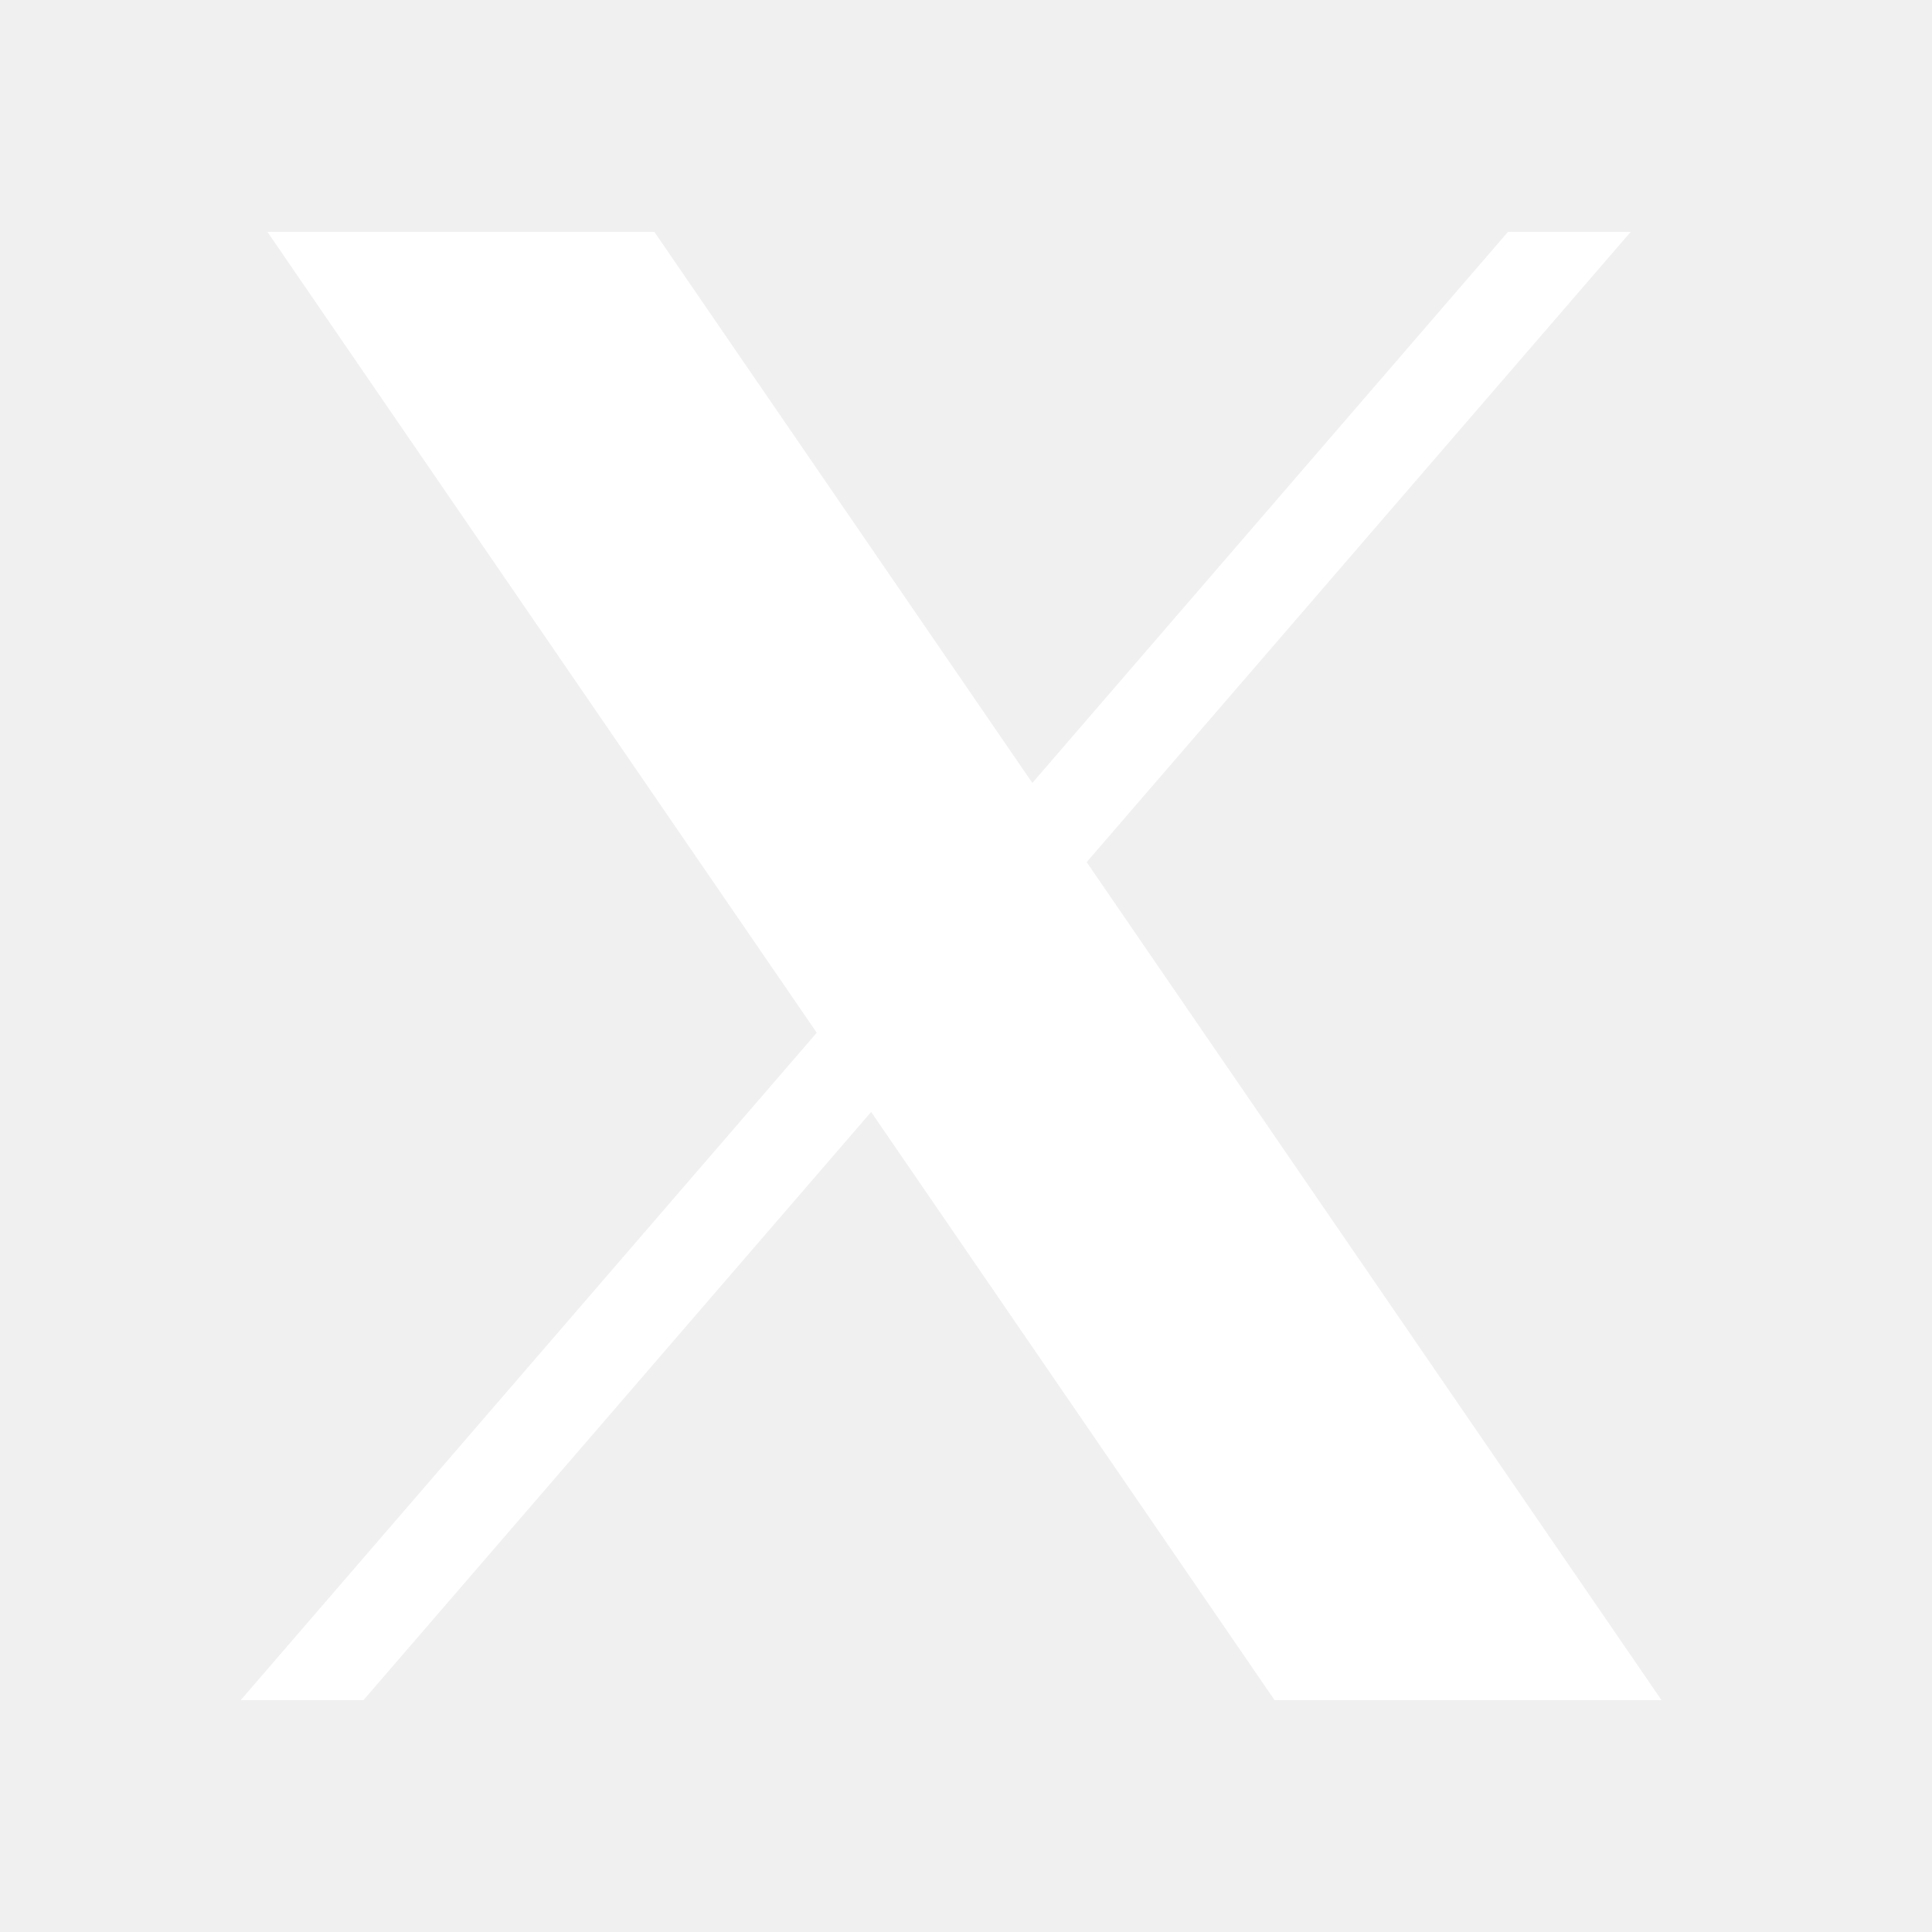
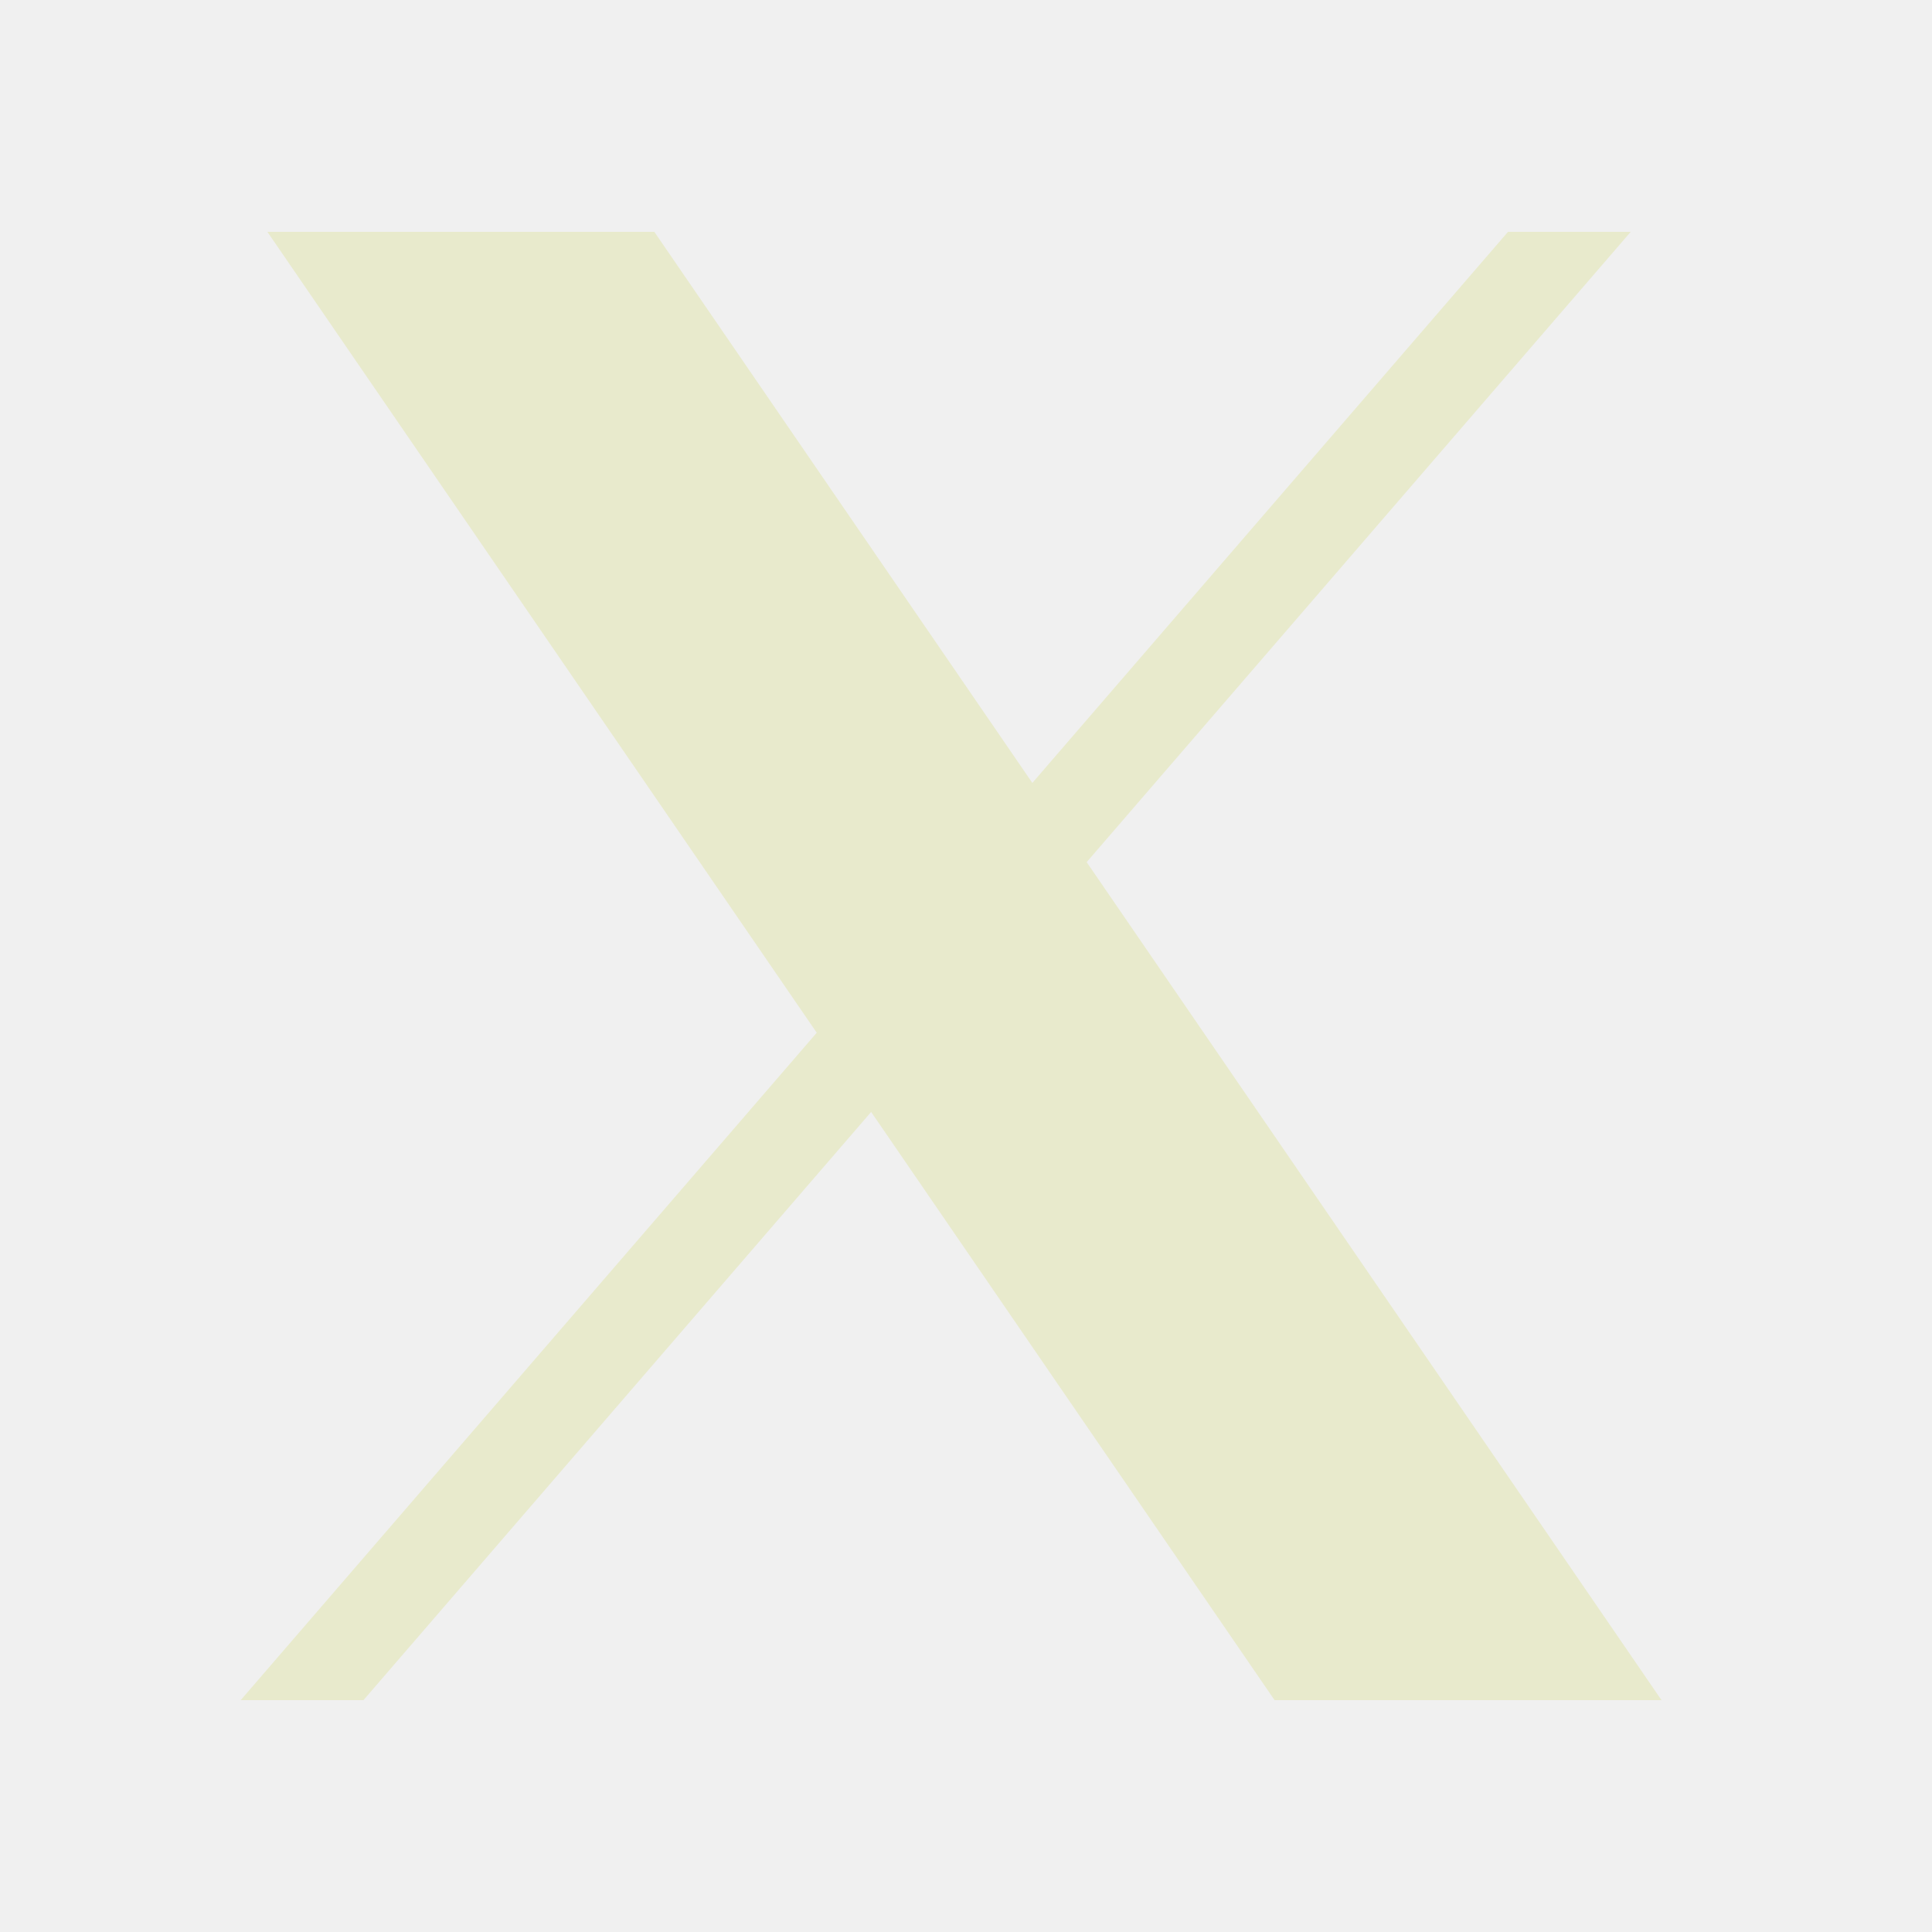
<svg xmlns="http://www.w3.org/2000/svg" viewBox="0 0 50 50" width="2rem" height="2rem">
-   <path d="M 6.92 6 L 21.137 26.727 L 6.229 44 L 9.406 44 L 22.545 28.777 L 32.986 44 L 43 44 L 28.123 22.312 L 42.203 6 L 39.027 6 L 26.717 20.262 L 16.934 6 L 6.92 6 z" fill="#FFF" />
+   <path d="M 6.92 6 L 21.137 26.727 L 6.229 44 L 9.406 44 L 22.545 28.777 L 32.986 44 L 43 44 L 28.123 22.312 L 42.203 6 L 39.027 6 L 26.717 20.262 L 16.934 6 L 6.92 6 z" fill="#E8eacc" />
</svg>
